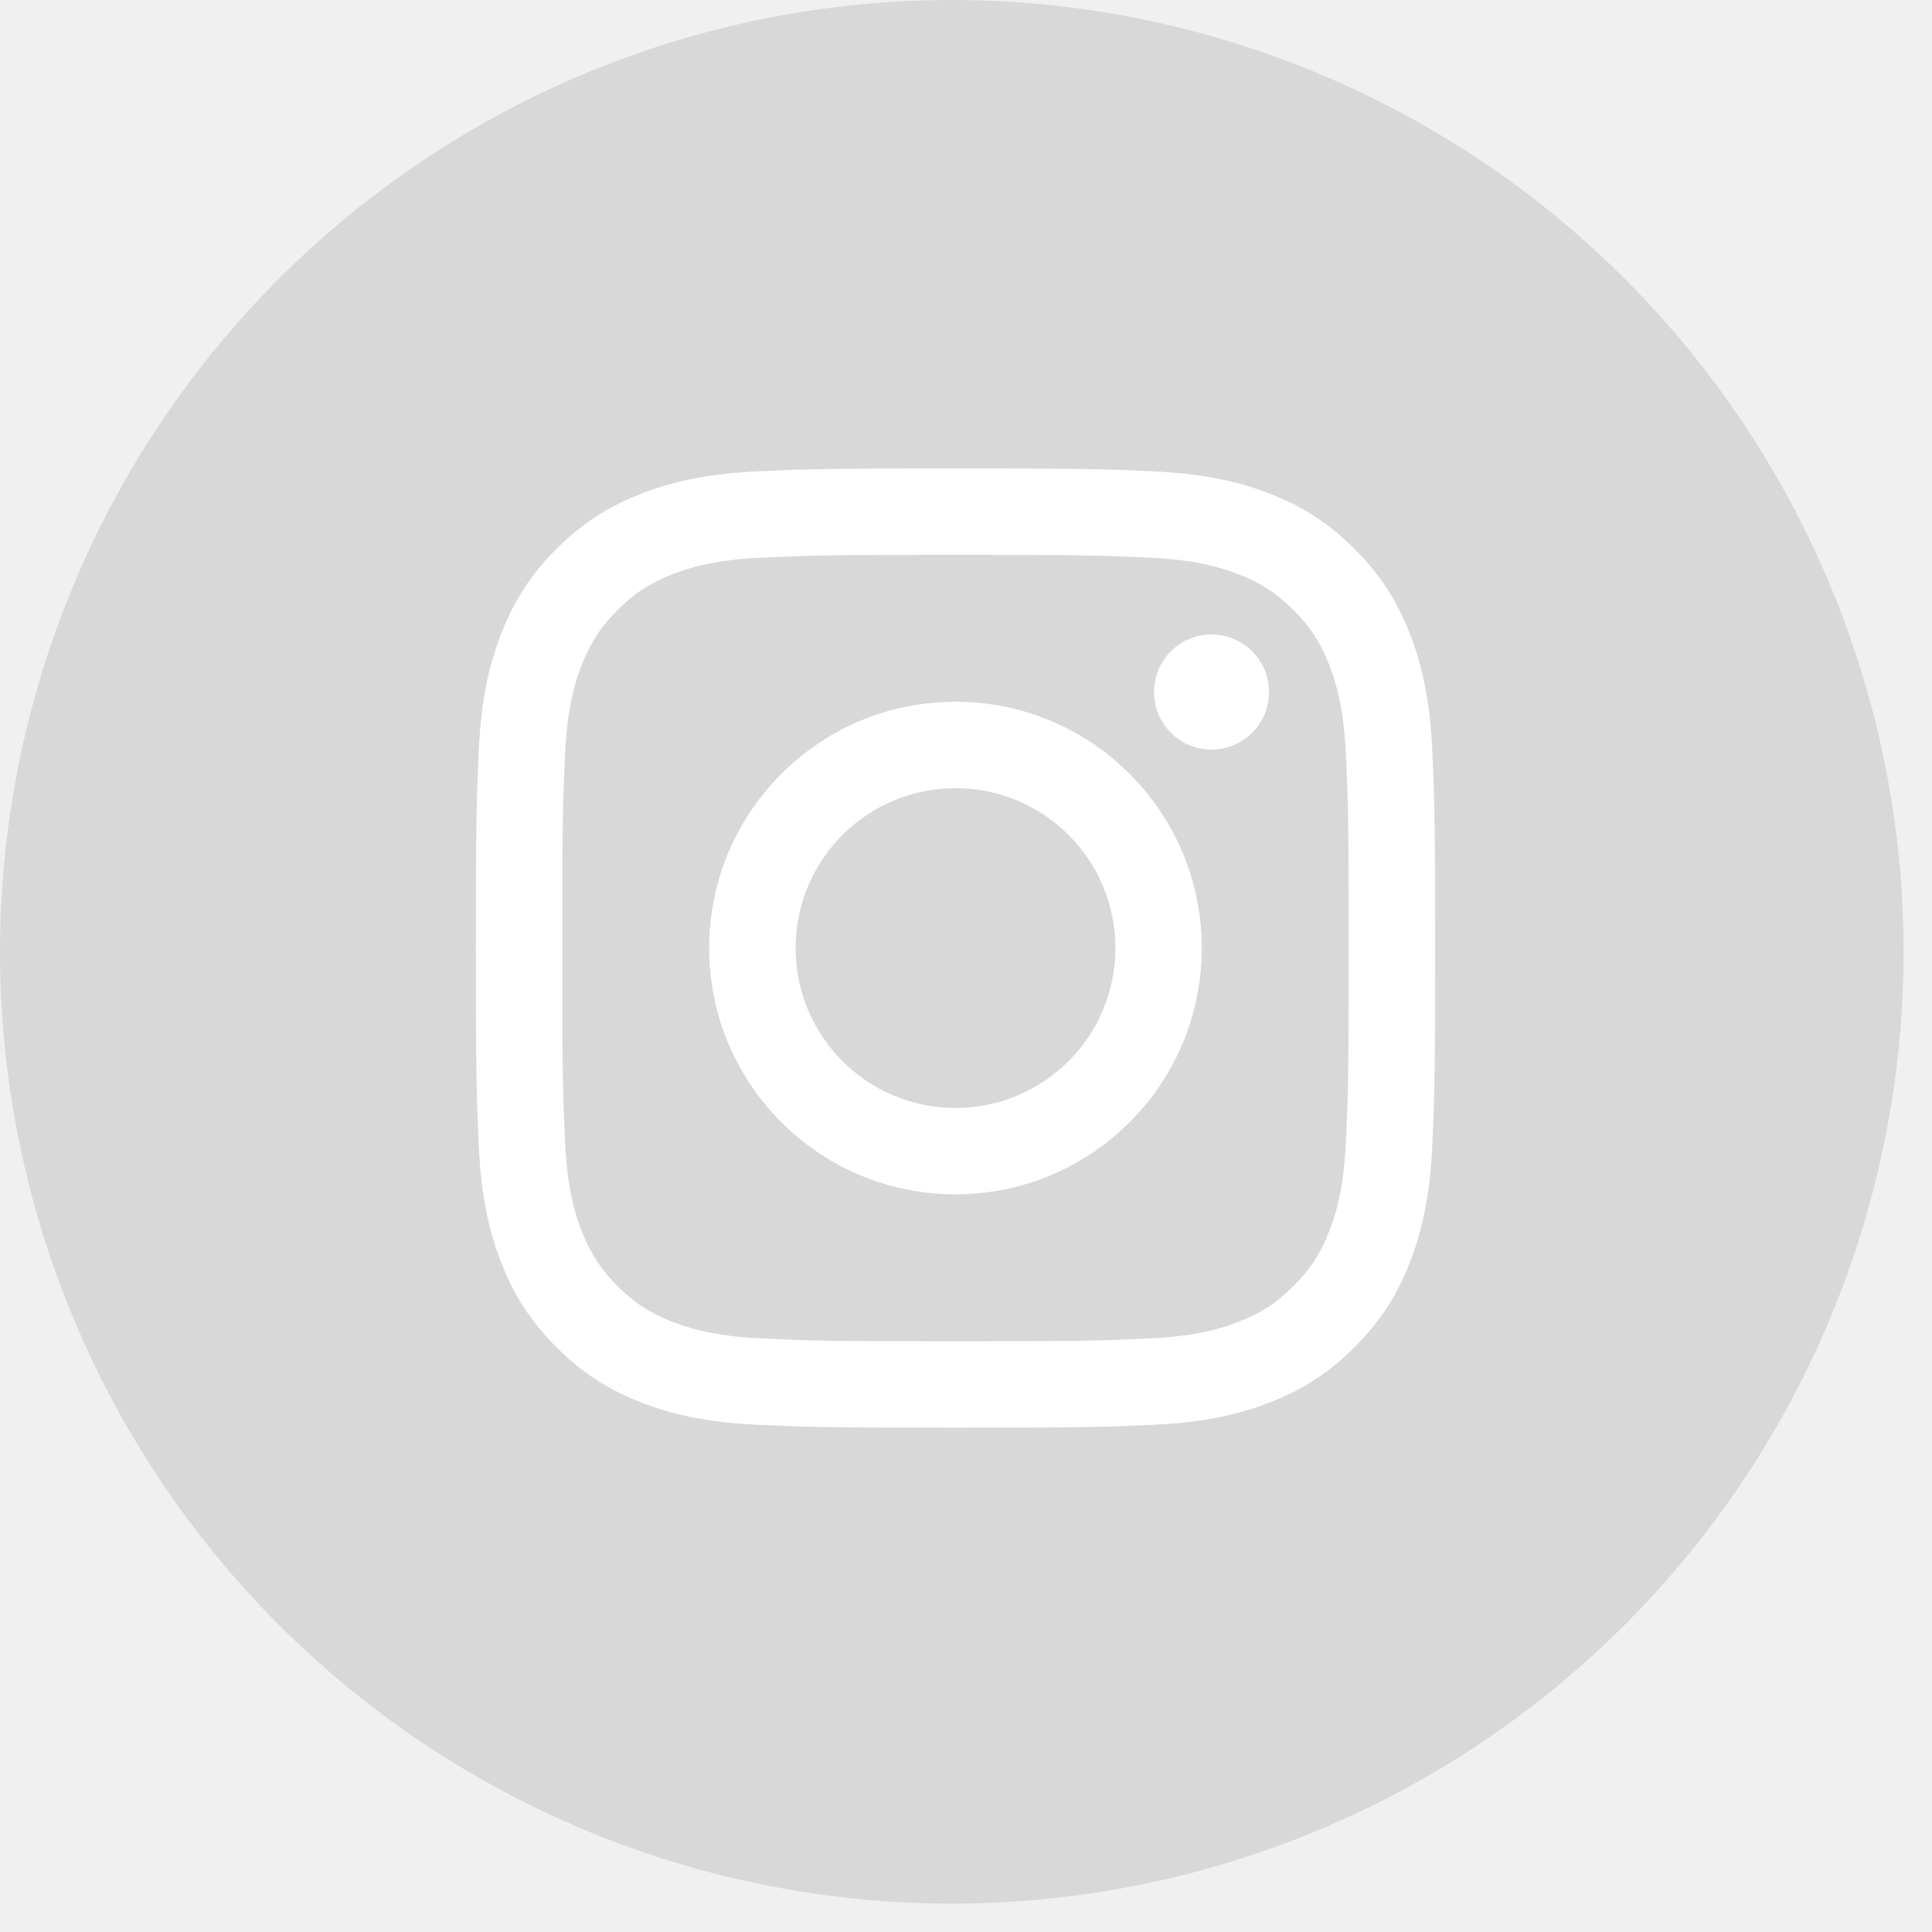
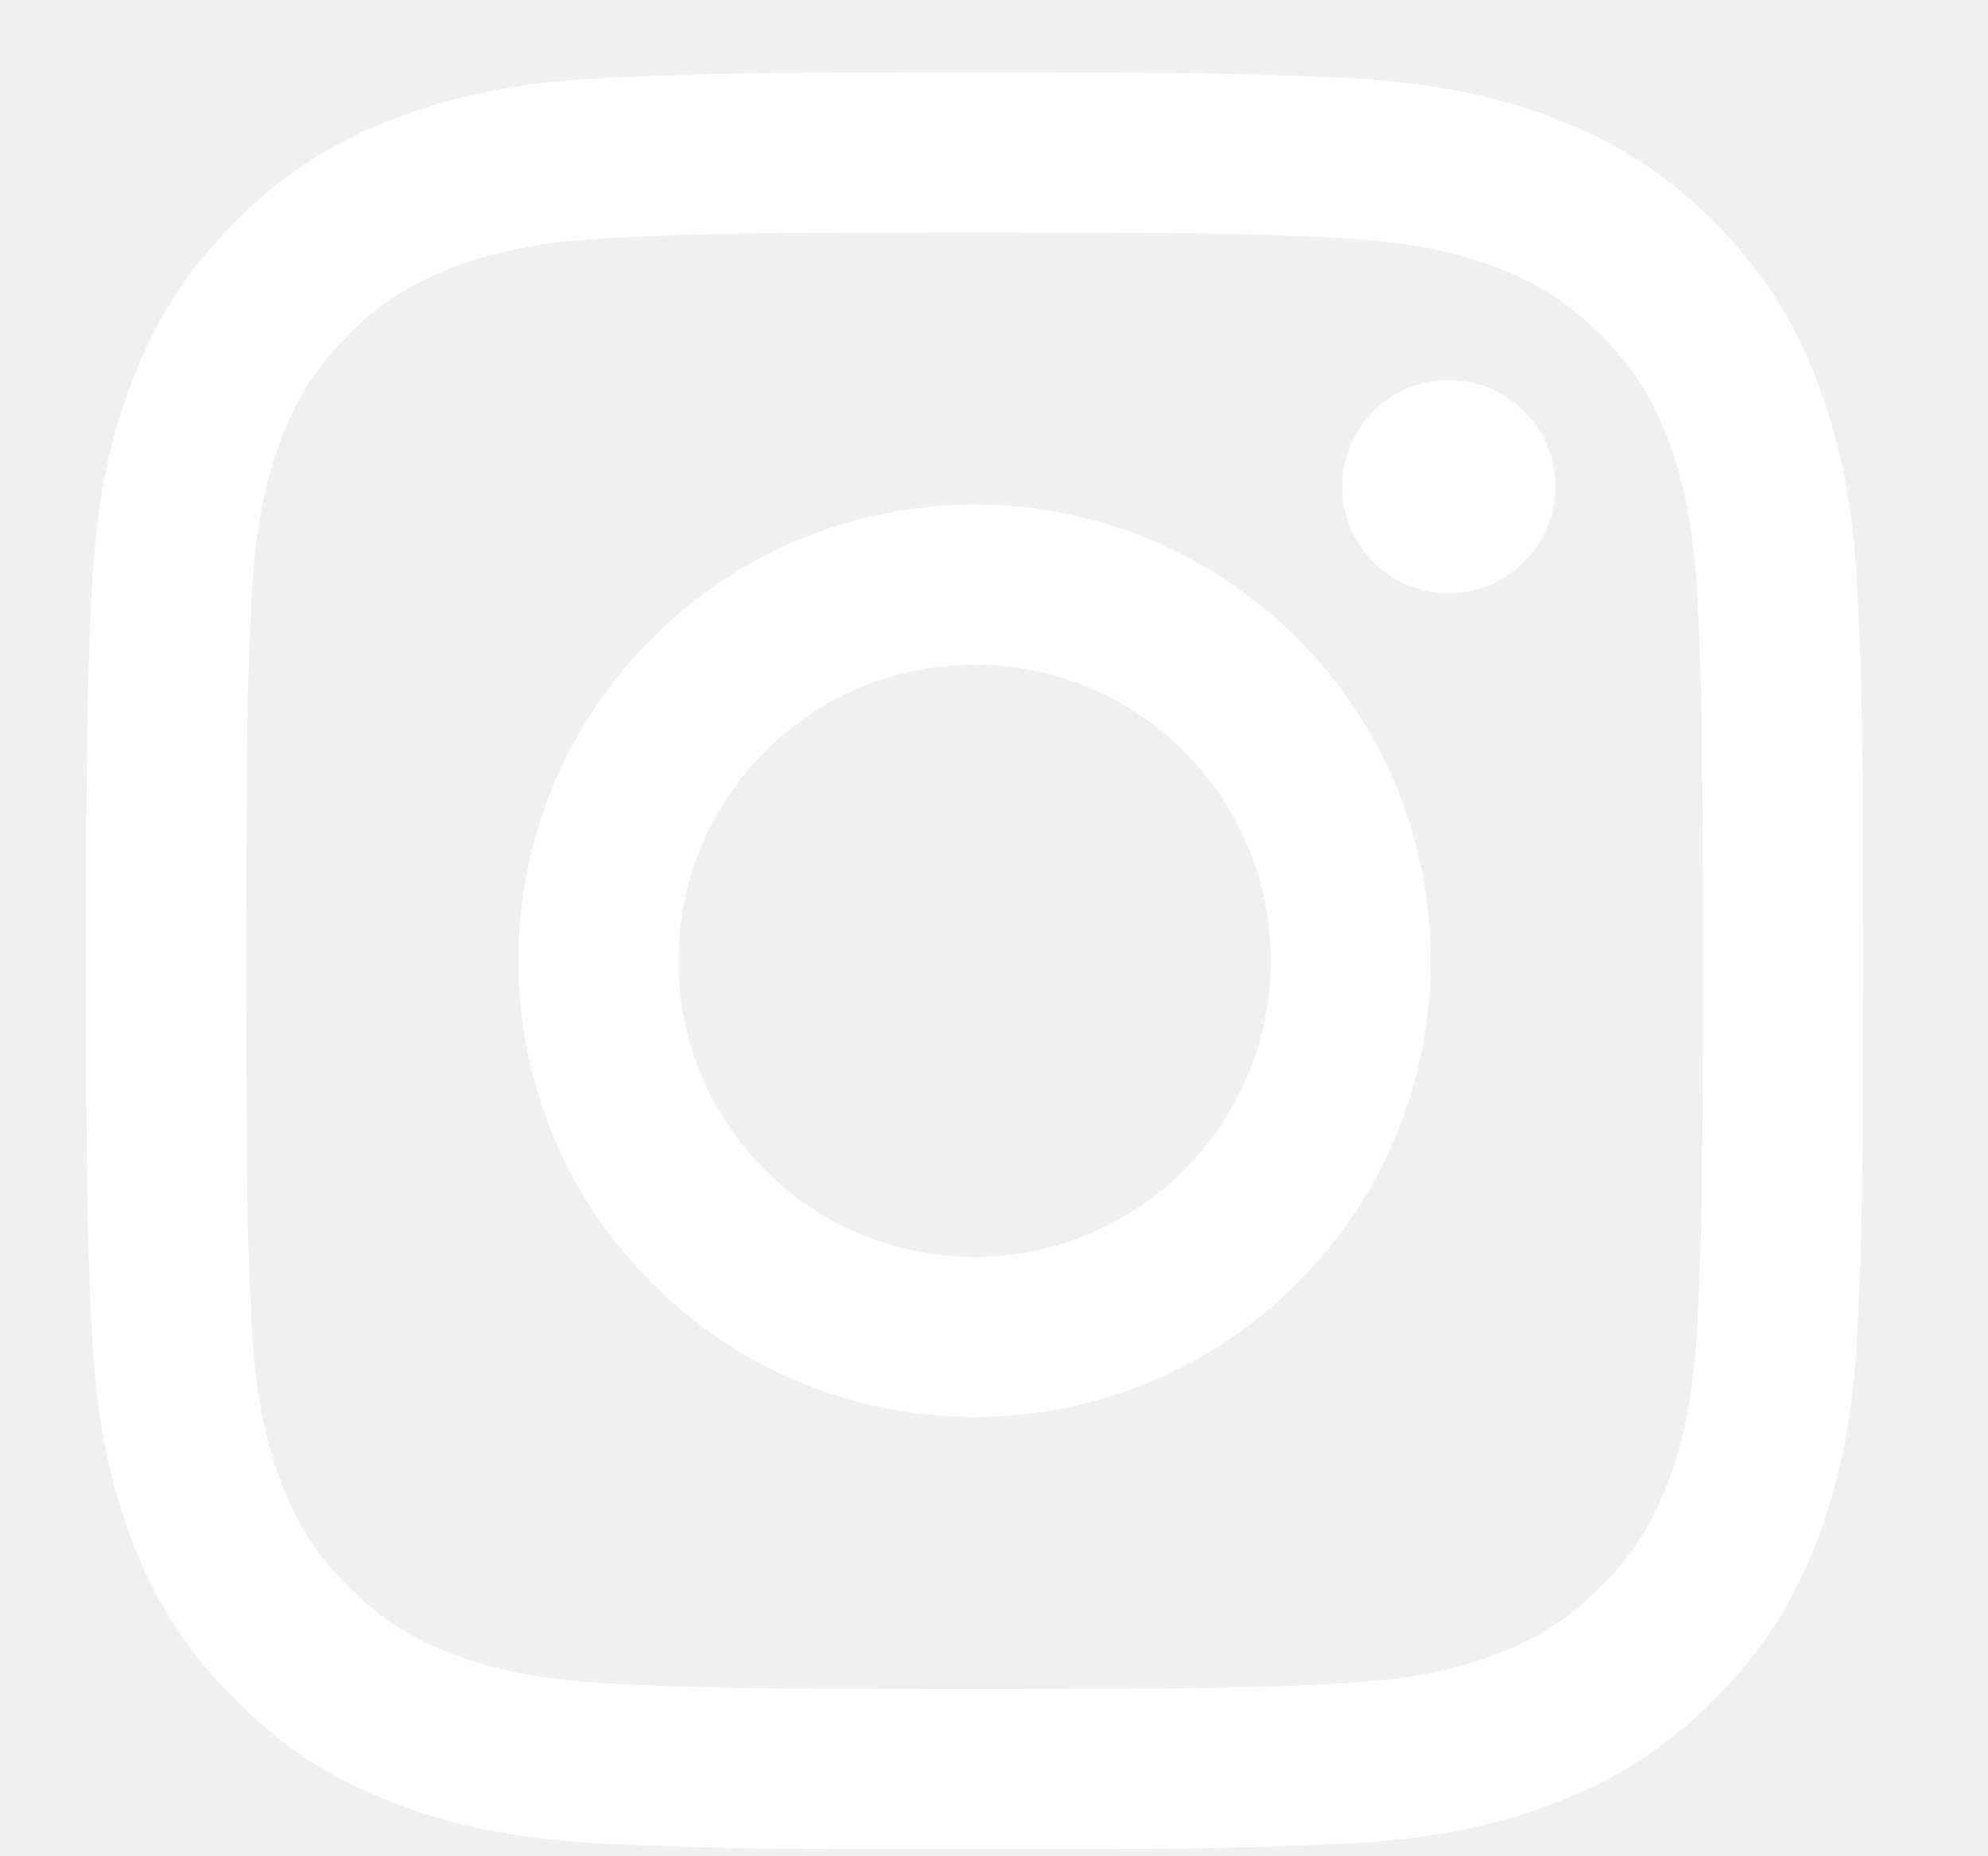
- <svg xmlns="http://www.w3.org/2000/svg" width="27" height="27" viewBox="0 0 27 27" fill="none">
-   <path d="M13.301 0C9.774 0 6.389 1.402 3.897 3.896C1.402 6.39 0.001 9.774 0 13.301C0 16.828 1.403 20.213 3.897 22.707C6.389 25.201 9.774 26.603 13.301 26.603C16.828 26.603 20.214 25.201 22.706 22.707C25.2 20.213 26.603 16.828 26.603 13.301C26.603 9.775 25.2 6.389 22.706 3.896C20.214 1.402 16.828 0 13.301 0Z" fill="#D8D8D8" />
-   <path d="M13.353 7.754C15.143 7.754 15.355 7.761 16.062 7.793C16.715 7.823 17.07 7.933 17.306 8.024C17.619 8.146 17.843 8.291 18.077 8.526C18.312 8.76 18.457 8.984 18.578 9.296C18.67 9.533 18.779 9.887 18.809 10.541C18.841 11.248 18.848 11.46 18.848 13.249C18.848 15.039 18.841 15.251 18.809 15.958C18.779 16.611 18.67 16.966 18.578 17.202C18.457 17.515 18.312 17.739 18.077 17.973C17.843 18.208 17.619 18.353 17.306 18.474C17.07 18.566 16.715 18.675 16.062 18.705C15.355 18.738 15.143 18.744 13.353 18.744C11.563 18.744 11.351 18.738 10.645 18.705C9.991 18.675 9.637 18.566 9.4 18.474C9.087 18.353 8.864 18.208 8.63 17.973C8.395 17.738 8.25 17.515 8.128 17.202C8.036 16.966 7.927 16.611 7.897 15.958C7.865 15.251 7.858 15.039 7.858 13.249C7.858 11.46 7.865 11.248 7.897 10.541C7.927 9.887 8.036 9.533 8.128 9.296C8.25 8.984 8.395 8.76 8.63 8.526C8.864 8.291 9.087 8.146 9.4 8.024C9.636 7.933 9.991 7.823 10.645 7.793C11.352 7.761 11.564 7.754 13.353 7.754ZM13.353 6.547C11.533 6.547 11.305 6.554 10.59 6.587C9.876 6.62 9.389 6.733 8.963 6.899C8.522 7.07 8.148 7.299 7.776 7.672C7.403 8.044 7.174 8.418 7.003 8.859C6.837 9.285 6.724 9.773 6.691 10.486C6.658 11.201 6.651 11.429 6.651 13.249C6.651 15.07 6.658 15.298 6.691 16.013C6.724 16.726 6.837 17.214 7.003 17.64C7.174 18.081 7.403 18.454 7.776 18.827C8.148 19.2 8.522 19.429 8.963 19.6C9.389 19.766 9.876 19.879 10.59 19.912C11.305 19.944 11.533 19.952 13.353 19.952C15.174 19.952 15.402 19.944 16.117 19.912C16.83 19.879 17.317 19.766 17.744 19.6C18.185 19.429 18.558 19.2 18.931 18.827C19.304 18.454 19.533 18.081 19.704 17.64C19.87 17.213 19.983 16.726 20.016 16.013C20.048 15.298 20.056 15.07 20.056 13.249C20.056 11.429 20.048 11.201 20.016 10.486C19.983 9.773 19.87 9.285 19.704 8.859C19.533 8.418 19.304 8.044 18.931 7.672C18.558 7.299 18.185 7.07 17.744 6.899C17.317 6.733 16.83 6.62 16.117 6.587C15.402 6.554 15.174 6.547 13.353 6.547ZM13.353 9.807C11.452 9.807 9.911 11.349 9.911 13.249C9.911 15.15 11.452 16.691 13.353 16.691C15.254 16.691 16.795 15.15 16.795 13.249C16.795 11.348 15.254 9.807 13.353 9.807ZM13.353 15.484C12.119 15.484 11.119 14.483 11.119 13.249C11.119 12.015 12.119 11.015 13.353 11.015C14.587 11.015 15.588 12.015 15.588 13.249C15.588 14.483 14.587 15.484 13.353 15.484ZM17.735 9.671C17.735 10.116 17.375 10.476 16.931 10.476C16.487 10.476 16.127 10.116 16.127 9.671C16.127 9.227 16.487 8.867 16.931 8.867C17.375 8.867 17.735 9.227 17.735 9.671Z" fill="white" />
+ <svg xmlns="http://www.w3.org/2000/svg" width="15" height="14" viewBox="0 0 15 14" fill="none">
+   <path d="M7.353 1.754C9.143 1.754 9.355 1.761 10.062 1.794C10.715 1.823 11.07 1.933 11.306 2.024C11.619 2.146 11.842 2.291 12.077 2.526C12.312 2.76 12.457 2.984 12.578 3.296C12.67 3.533 12.779 3.887 12.809 4.541C12.841 5.248 12.848 5.46 12.848 7.249C12.848 9.039 12.841 9.251 12.809 9.958C12.779 10.611 12.67 10.966 12.578 11.202C12.457 11.515 12.312 11.739 12.077 11.973C11.842 12.208 11.619 12.353 11.306 12.475C11.07 12.566 10.715 12.675 10.062 12.705C9.355 12.738 9.143 12.744 7.353 12.744C5.564 12.744 5.352 12.738 4.645 12.705C3.991 12.675 3.637 12.566 3.4 12.475C3.087 12.353 2.864 12.208 2.63 11.973C2.395 11.739 2.25 11.515 2.128 11.202C2.036 10.966 1.927 10.611 1.897 9.958C1.865 9.251 1.858 9.039 1.858 7.249C1.858 5.46 1.865 5.248 1.897 4.541C1.927 3.887 2.036 3.533 2.128 3.296C2.25 2.984 2.395 2.76 2.63 2.526C2.864 2.291 3.087 2.146 3.4 2.024C3.636 1.933 3.991 1.823 4.645 1.794C5.352 1.761 5.564 1.754 7.353 1.754ZM7.353 0.547C5.533 0.547 5.305 0.554 4.59 0.587C3.876 0.62 3.389 0.733 2.963 0.899C2.522 1.07 2.148 1.299 1.776 1.672C1.403 2.044 1.174 2.418 1.003 2.859C0.837 3.285 0.724 3.772 0.691 4.486C0.658 5.201 0.651 5.429 0.651 7.249C0.651 9.07 0.658 9.298 0.691 10.013C0.724 10.726 0.837 11.214 1.003 11.64C1.174 12.081 1.403 12.454 1.776 12.827C2.148 13.2 2.522 13.429 2.963 13.6C3.389 13.766 3.876 13.879 4.59 13.912C5.305 13.944 5.533 13.952 7.353 13.952C9.174 13.952 9.402 13.944 10.117 13.912C10.83 13.879 11.318 13.766 11.744 13.6C12.185 13.429 12.558 13.2 12.931 12.827C13.304 12.454 13.533 12.081 13.704 11.64C13.87 11.213 13.983 10.726 14.016 10.013C14.048 9.298 14.056 9.07 14.056 7.249C14.056 5.429 14.048 5.201 14.016 4.486C13.983 3.772 13.87 3.285 13.704 2.859C13.533 2.418 13.304 2.044 12.931 1.672C12.558 1.299 12.185 1.07 11.744 0.899C11.318 0.733 10.83 0.62 10.117 0.587C9.402 0.554 9.174 0.547 7.353 0.547ZM7.353 3.807C5.452 3.807 3.911 5.349 3.911 7.249C3.911 9.15 5.452 10.691 7.353 10.691C9.254 10.691 10.795 9.15 10.795 7.249C10.795 5.349 9.254 3.807 7.353 3.807ZM7.353 9.484C6.119 9.484 5.119 8.483 5.119 7.249C5.119 6.015 6.119 5.015 7.353 5.015C8.587 5.015 9.588 6.015 9.588 7.249C9.588 8.483 8.587 9.484 7.353 9.484ZM11.736 3.671C11.736 4.116 11.375 4.476 10.931 4.476C10.487 4.476 10.127 4.116 10.127 3.671C10.127 3.227 10.487 2.867 10.931 2.867C11.375 2.867 11.736 3.227 11.736 3.671Z" fill="white" />
</svg>
